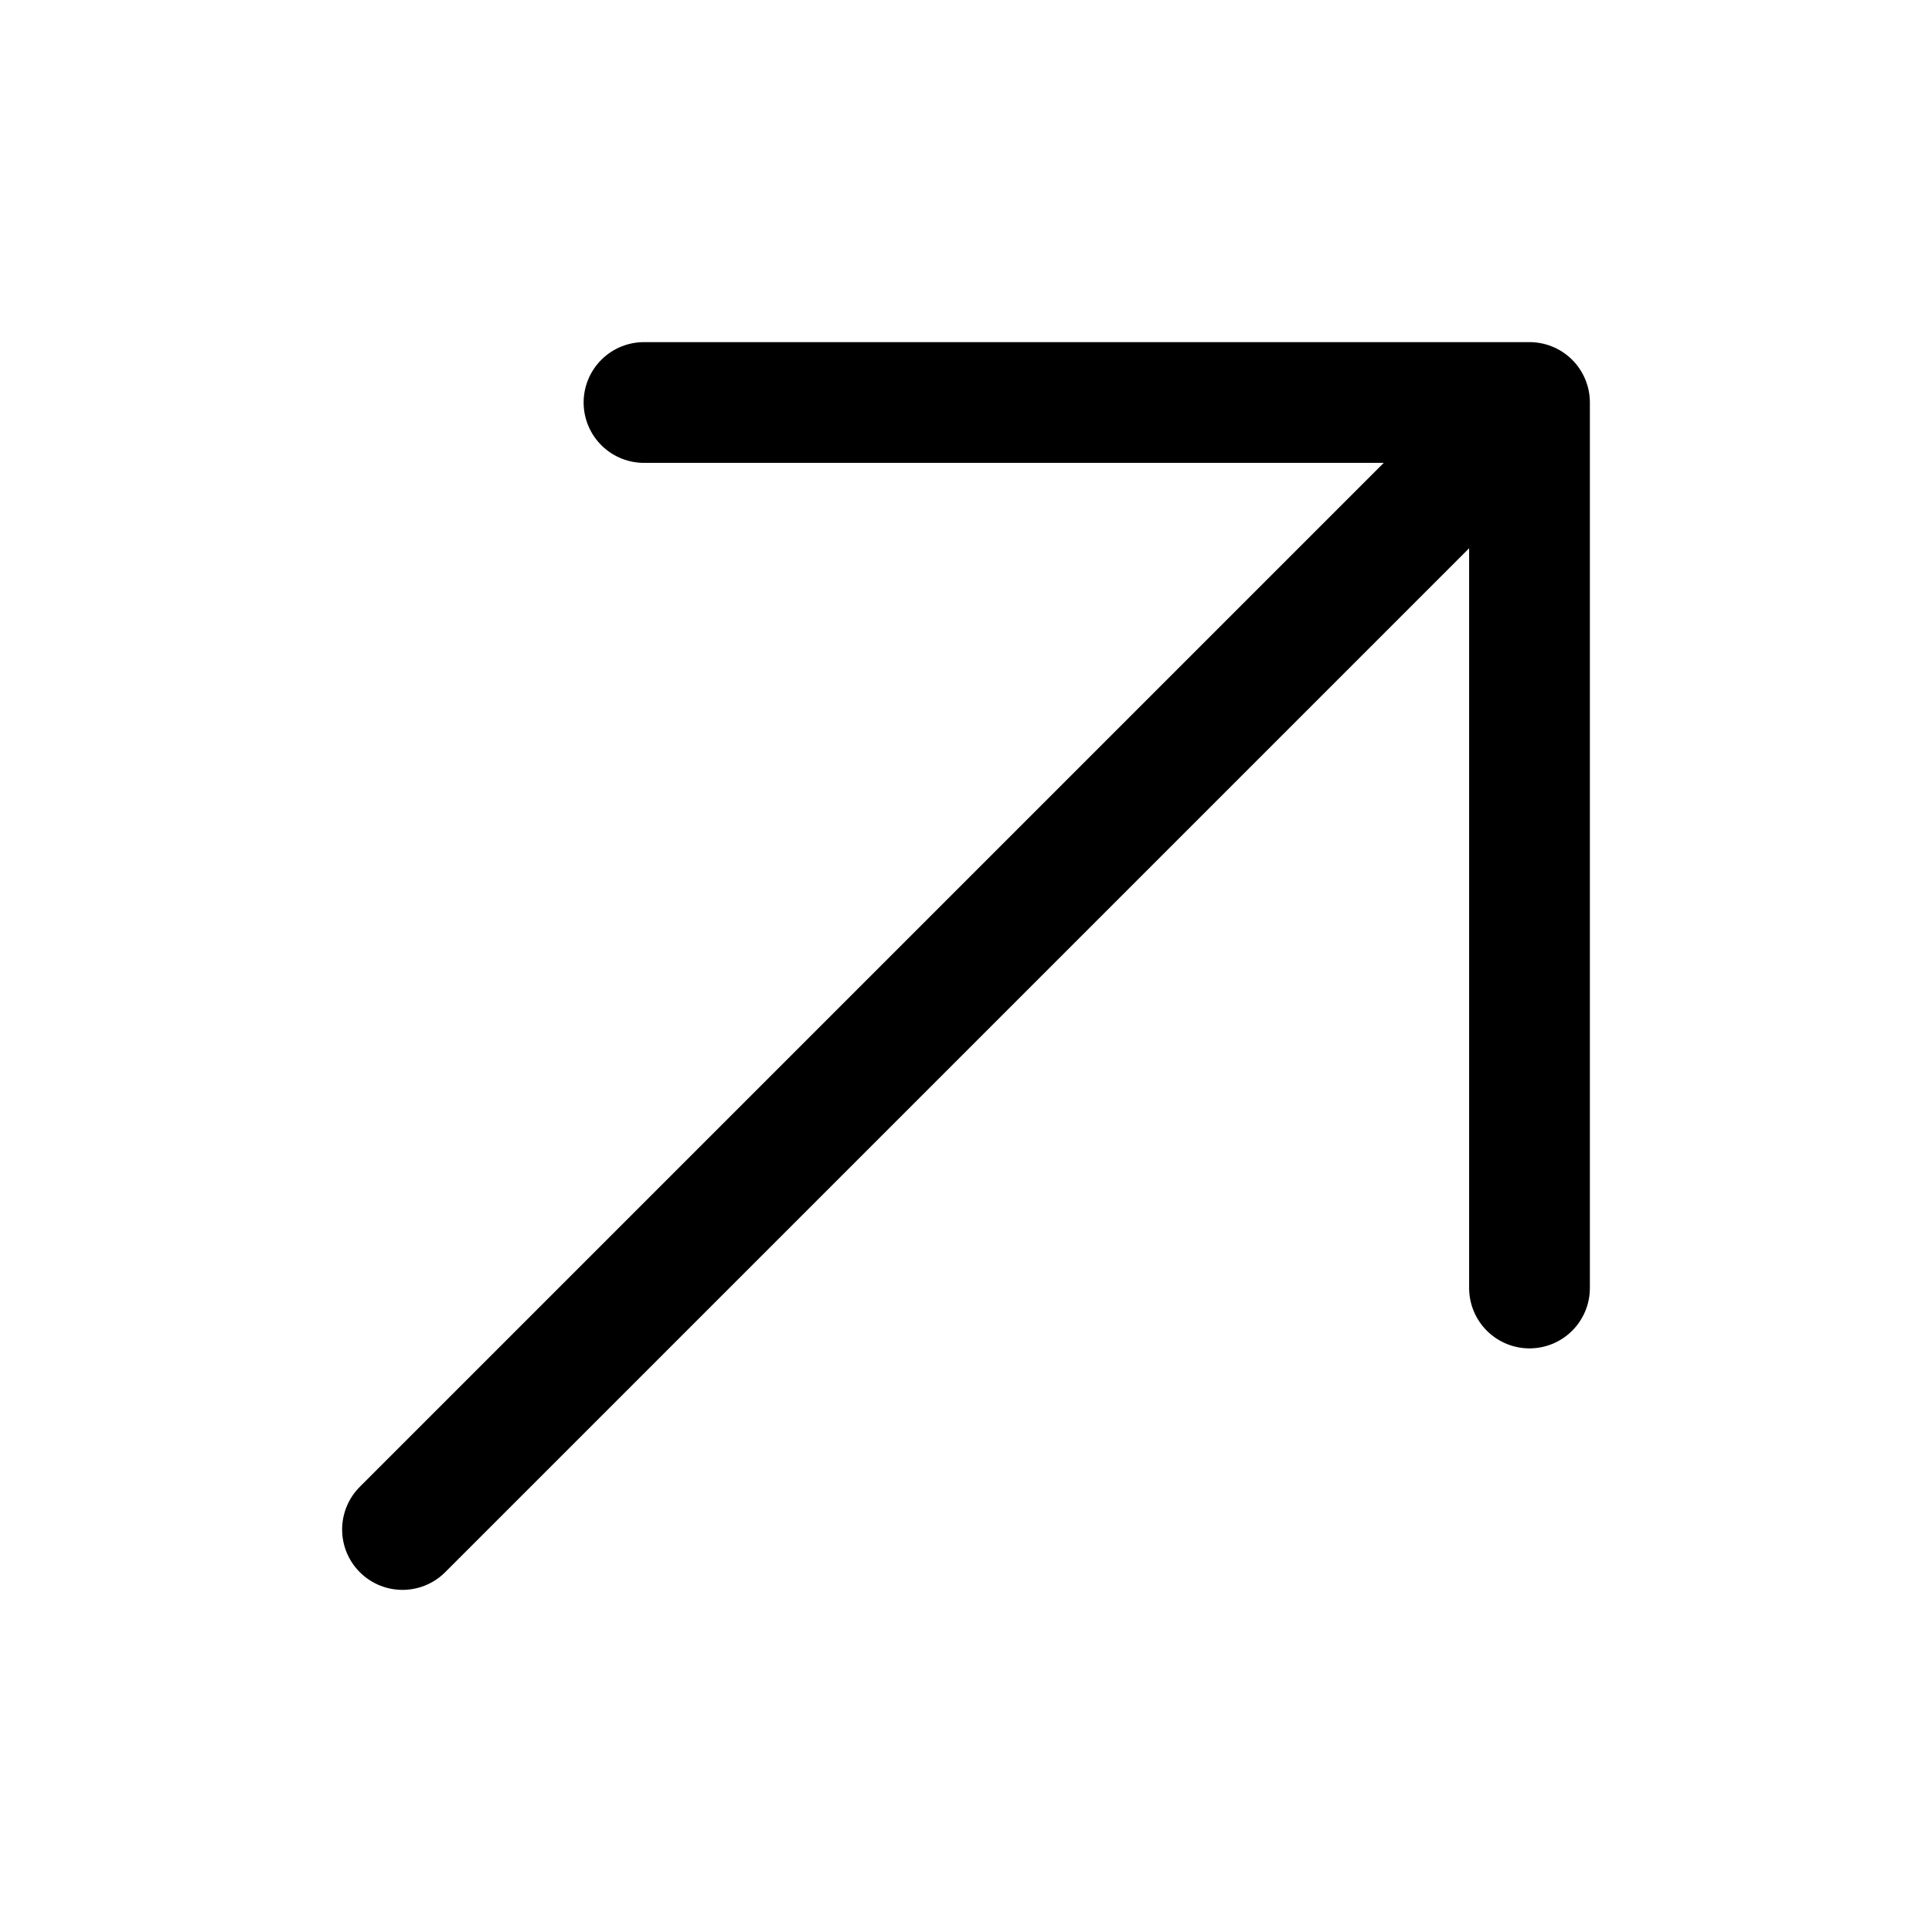
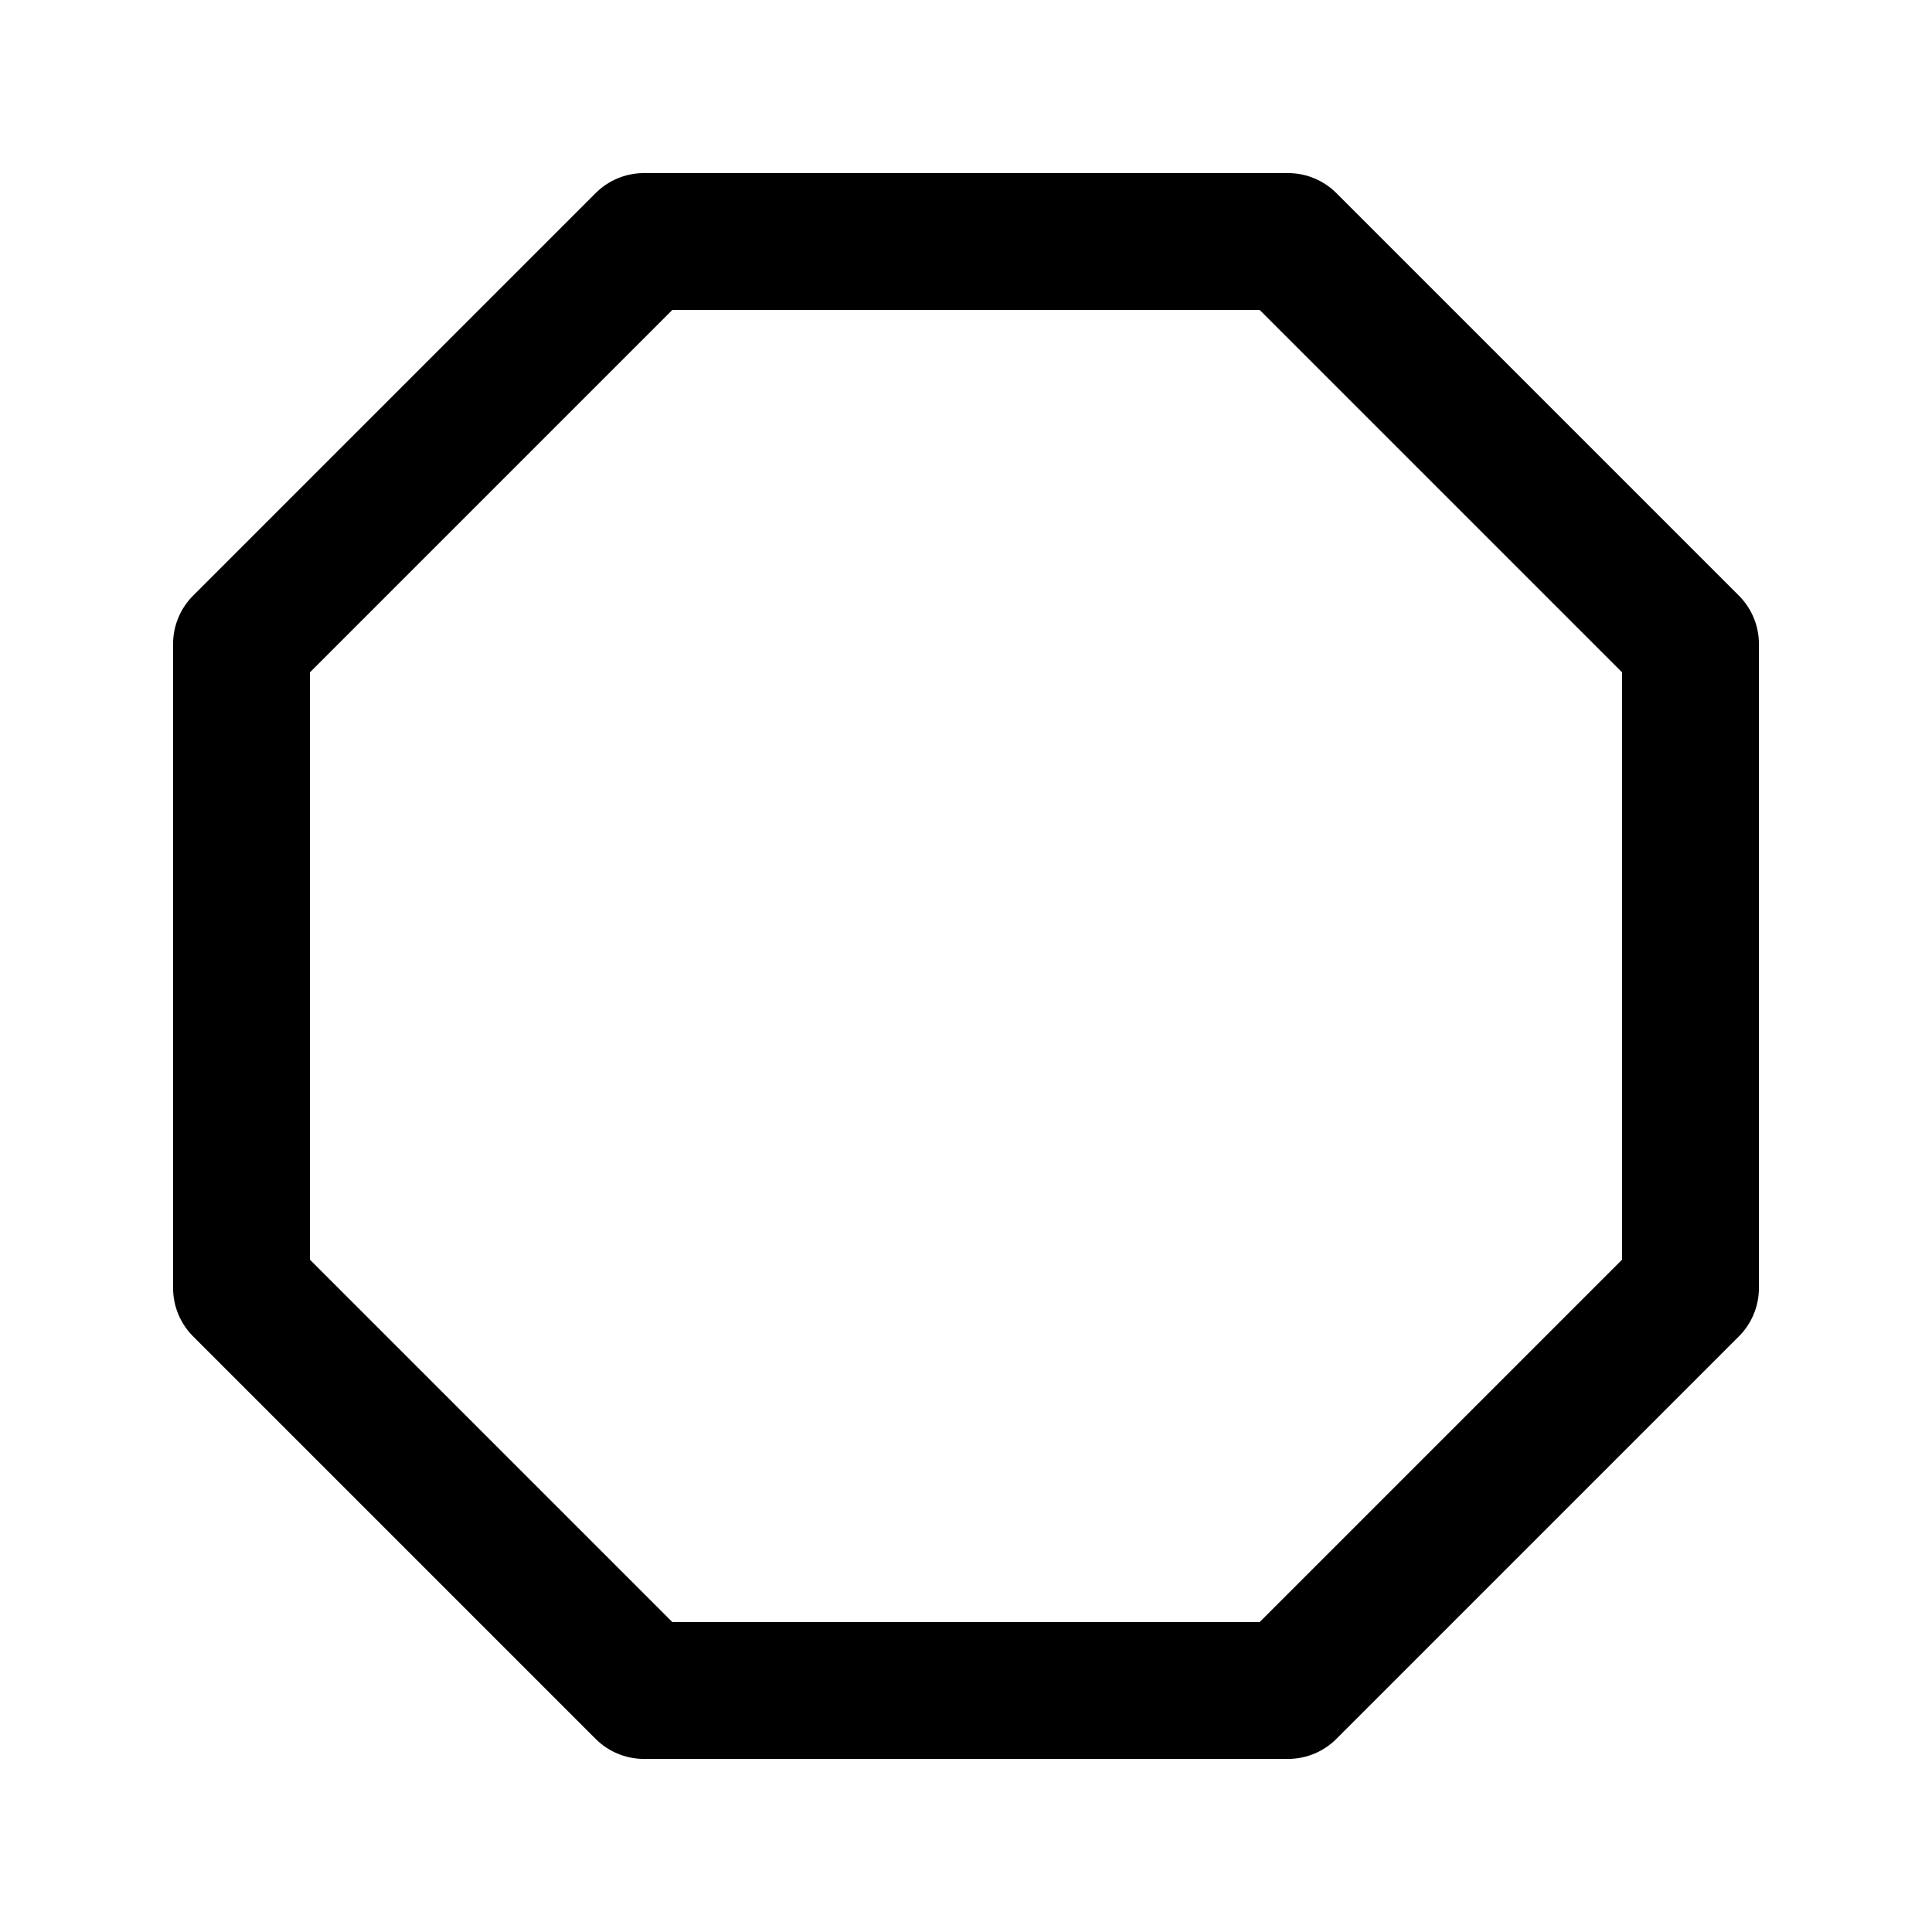
- <svg xmlns="http://www.w3.org/2000/svg" viewBox="0 0 24 24" width="24" height="24" fill="none" stroke="currentColor" stroke-width="1.5" stroke-linecap="round" stroke-linejoin="round" role="img" aria-labelledby="title-octagon">
-   <path d="M5 19 19 5M8 5h11v11" />
+ <svg xmlns="http://www.w3.org/2000/svg" viewBox="0 0 24 24" width="24" height="24" fill="none" stroke="currentColor" stroke-width="1.7" stroke-linecap="round" stroke-linejoin="round" role="img" aria-labelledby="title-octagon">
+   <path d="m8 3 8 0 5 5v8l-5 5H8l-5-5V8z" />
</svg>
